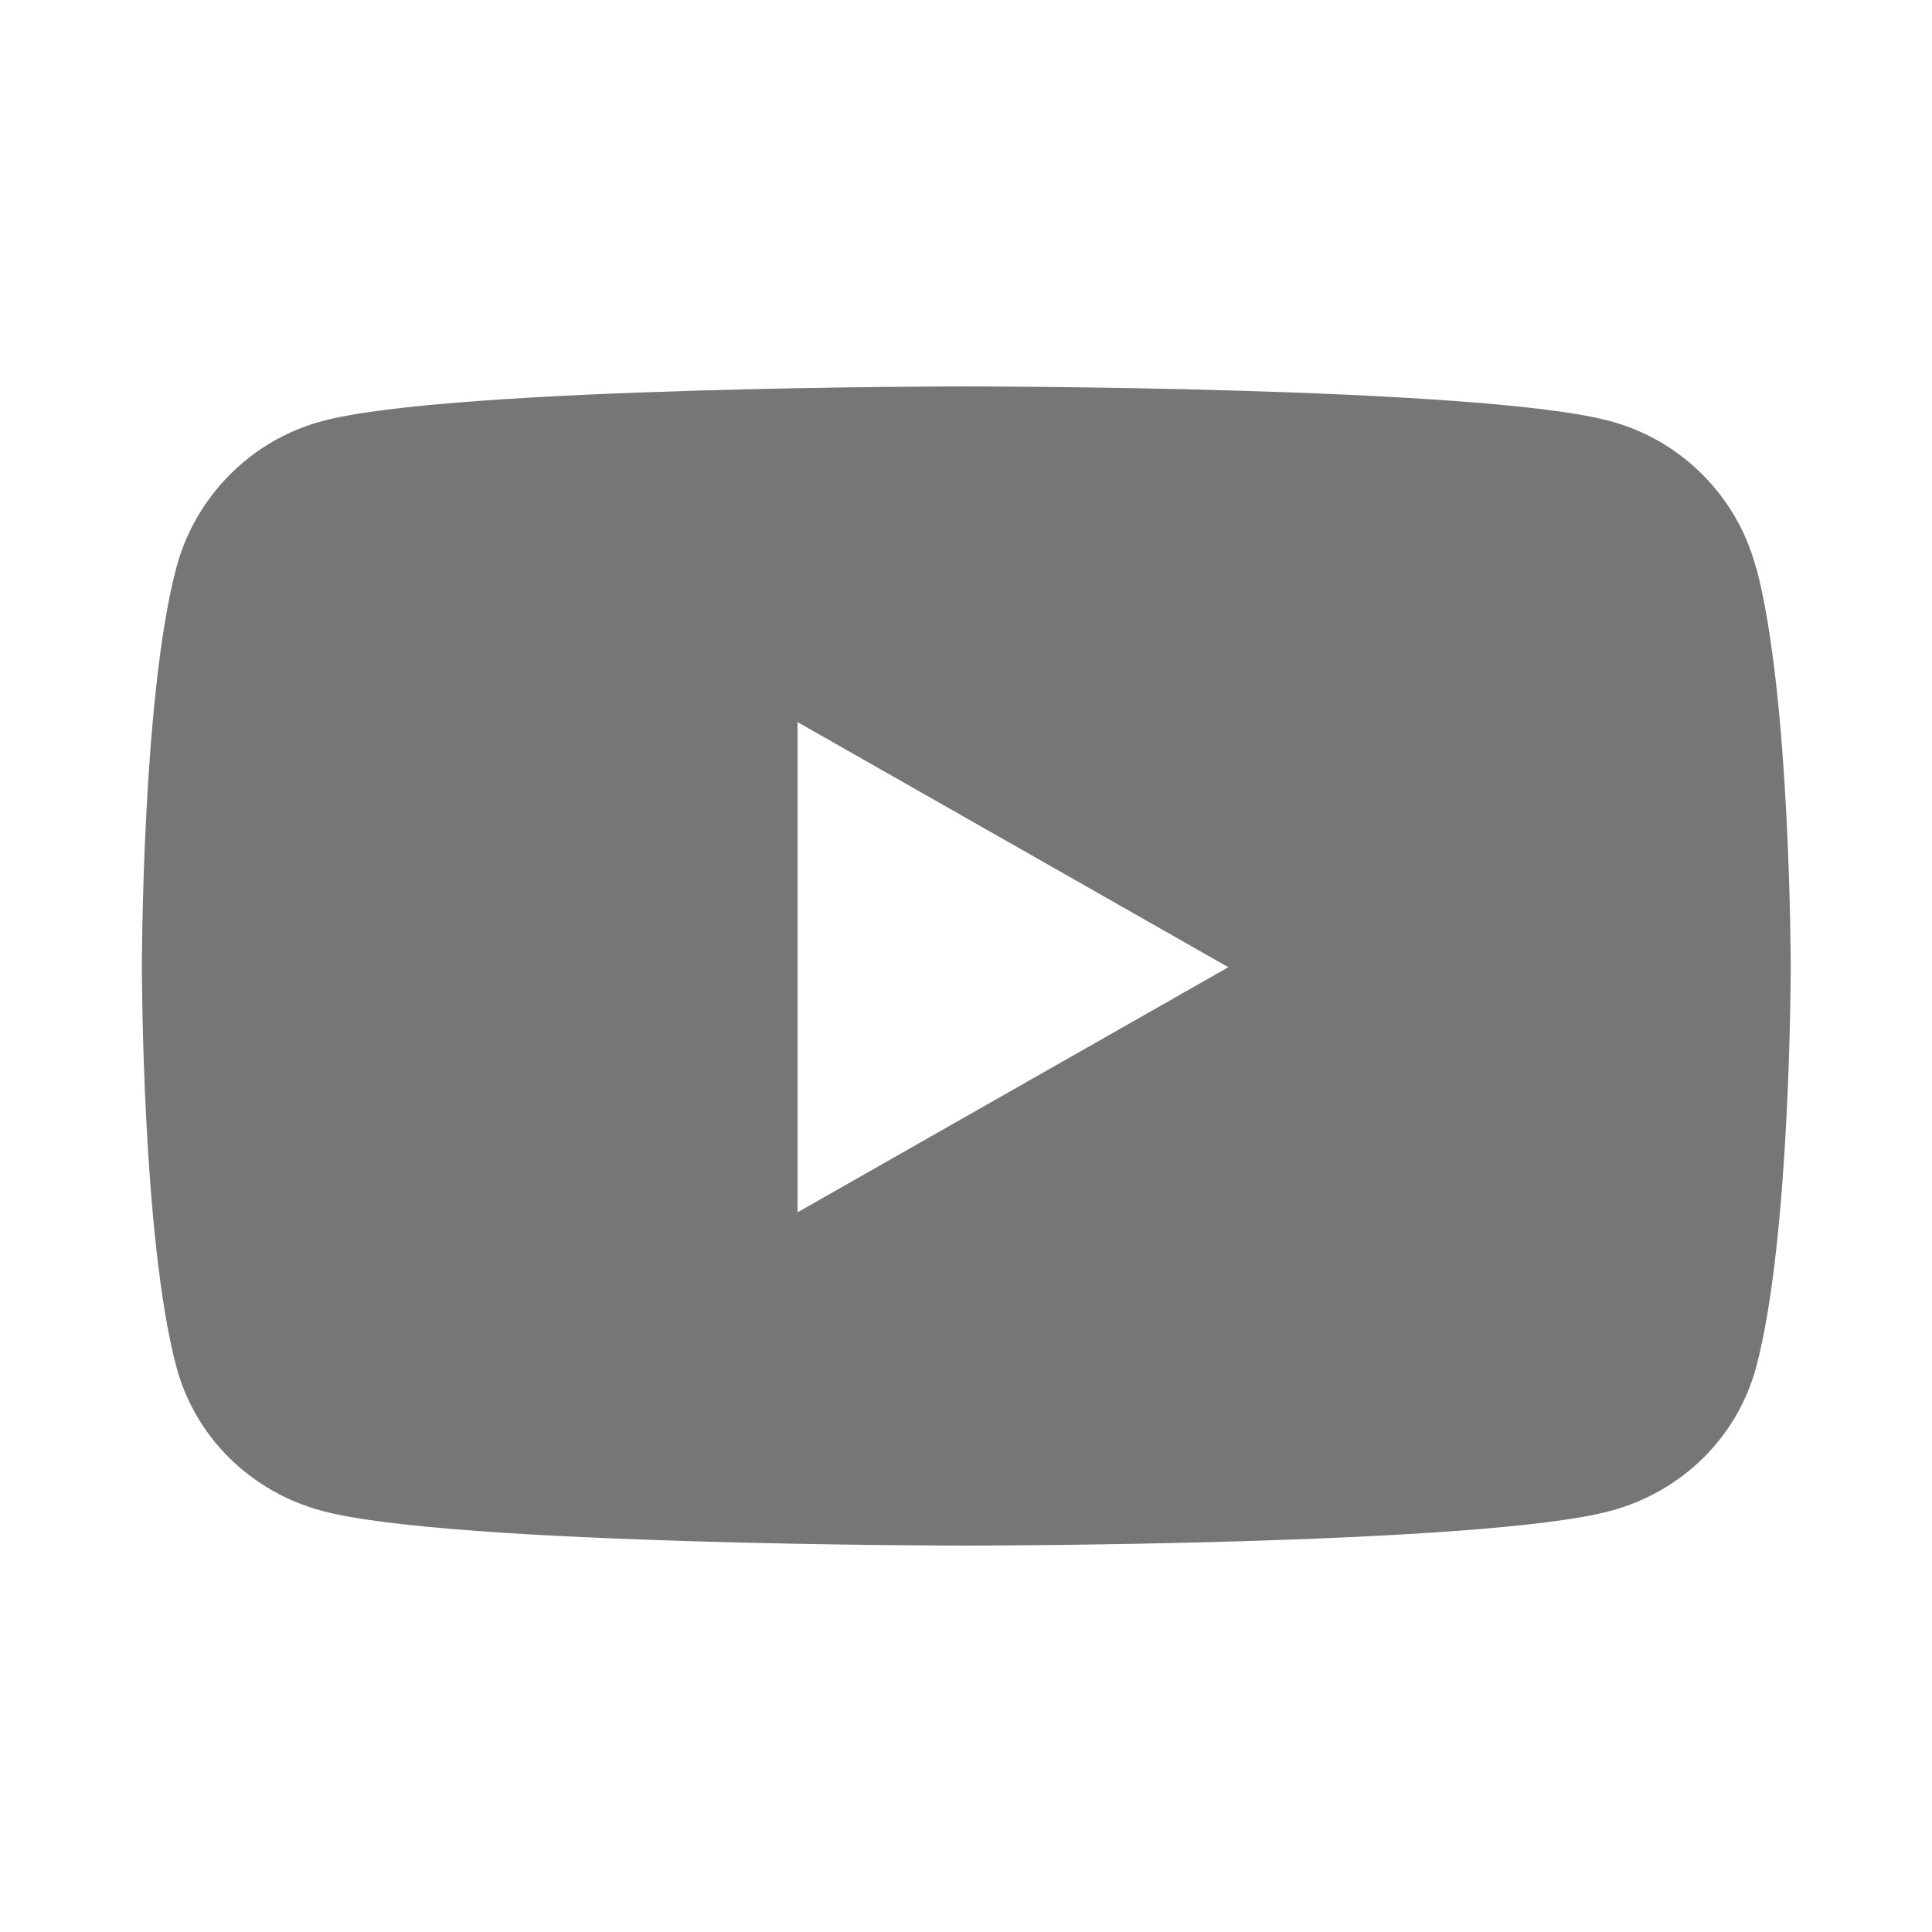
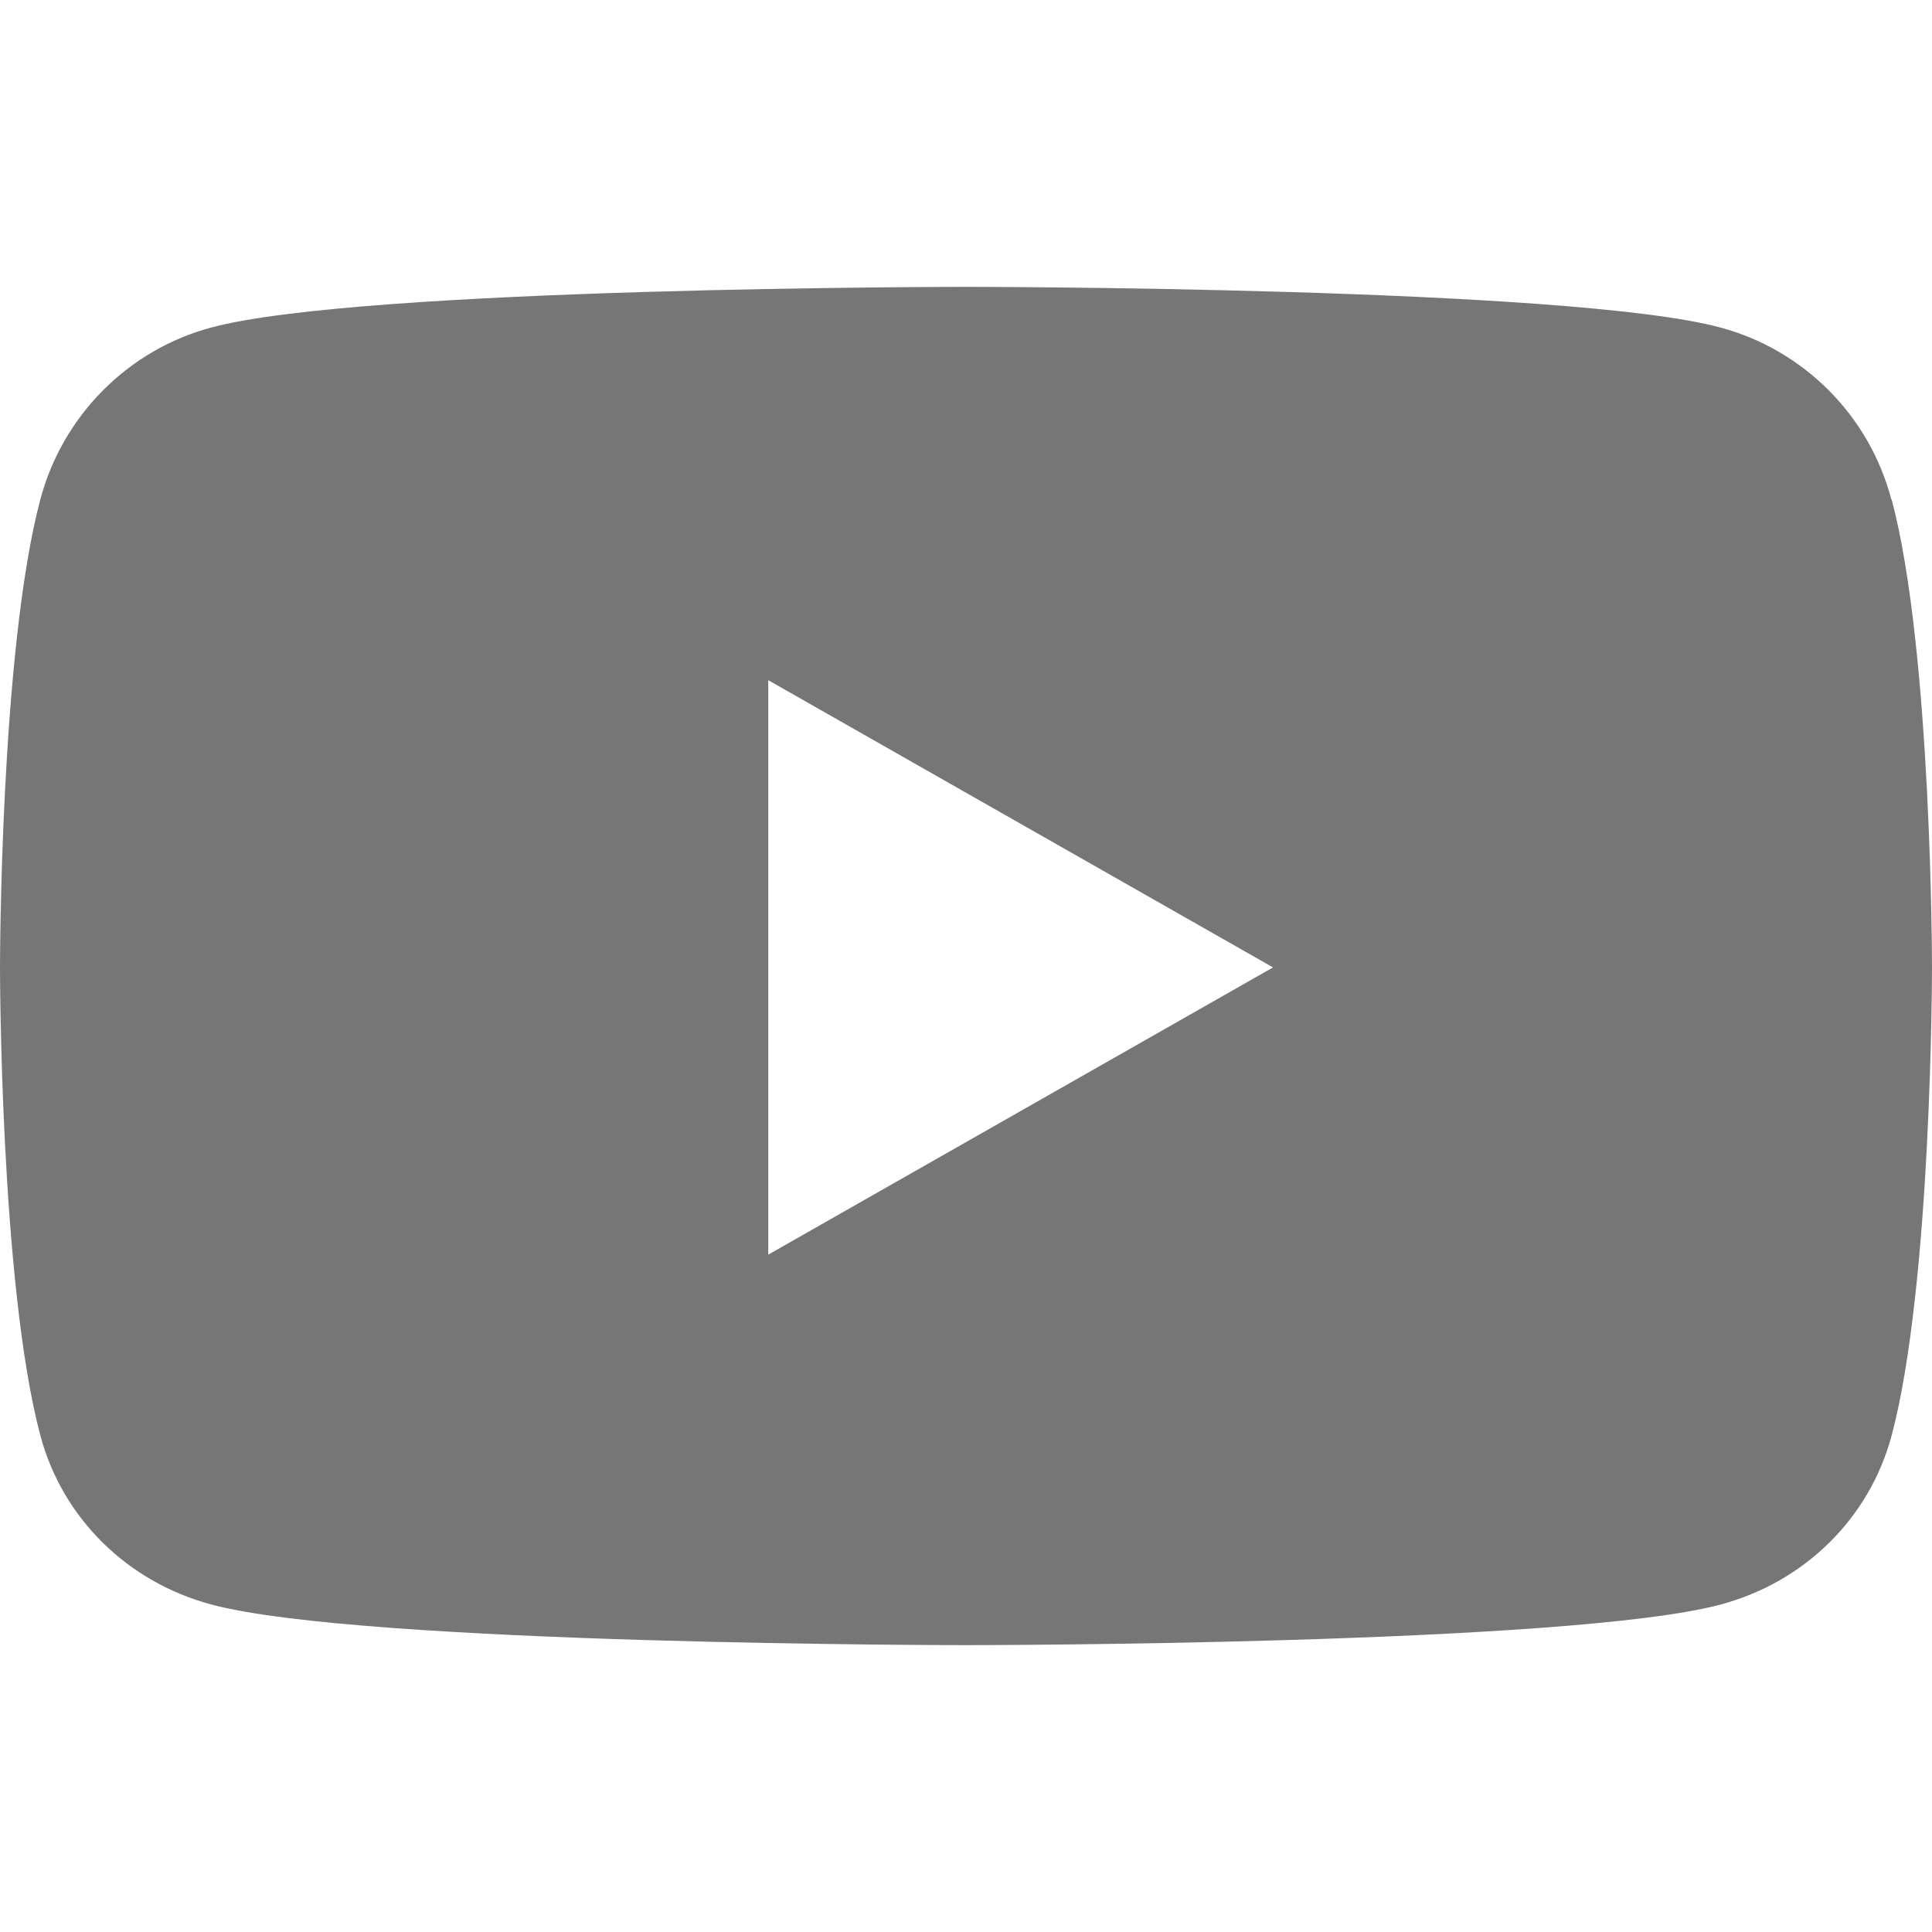
- <svg xmlns="http://www.w3.org/2000/svg" fill="#767676" viewBox="0 0 640 640">
+ <svg xmlns="http://www.w3.org/2000/svg" fill="#767676" viewBox="47 46.9 546.2 546.2">
  <path d="M581.7 188.1C575.5 164.4 556.9 145.8 533.4 139.5C490.9 128 320.1 128 320.1 128C320.1 128 149.3 128 106.7 139.5C83.2 145.8 64.7 164.4 58.4 188.1C47 231 47 320.4 47 320.4C47 320.4 47 409.8 58.4 452.7C64.7 476.3 83.2 494.2 106.7 500.5C149.3 512 320.1 512 320.1 512C320.1 512 490.9 512 533.5 500.5C557 494.2 575.5 476.3 581.8 452.7C593.2 409.8 593.2 320.4 593.2 320.4C593.2 320.4 593.2 231 581.8 188.1zM264.2 401.6L264.2 239.2L406.9 320.4L264.2 401.6z" />
</svg>
